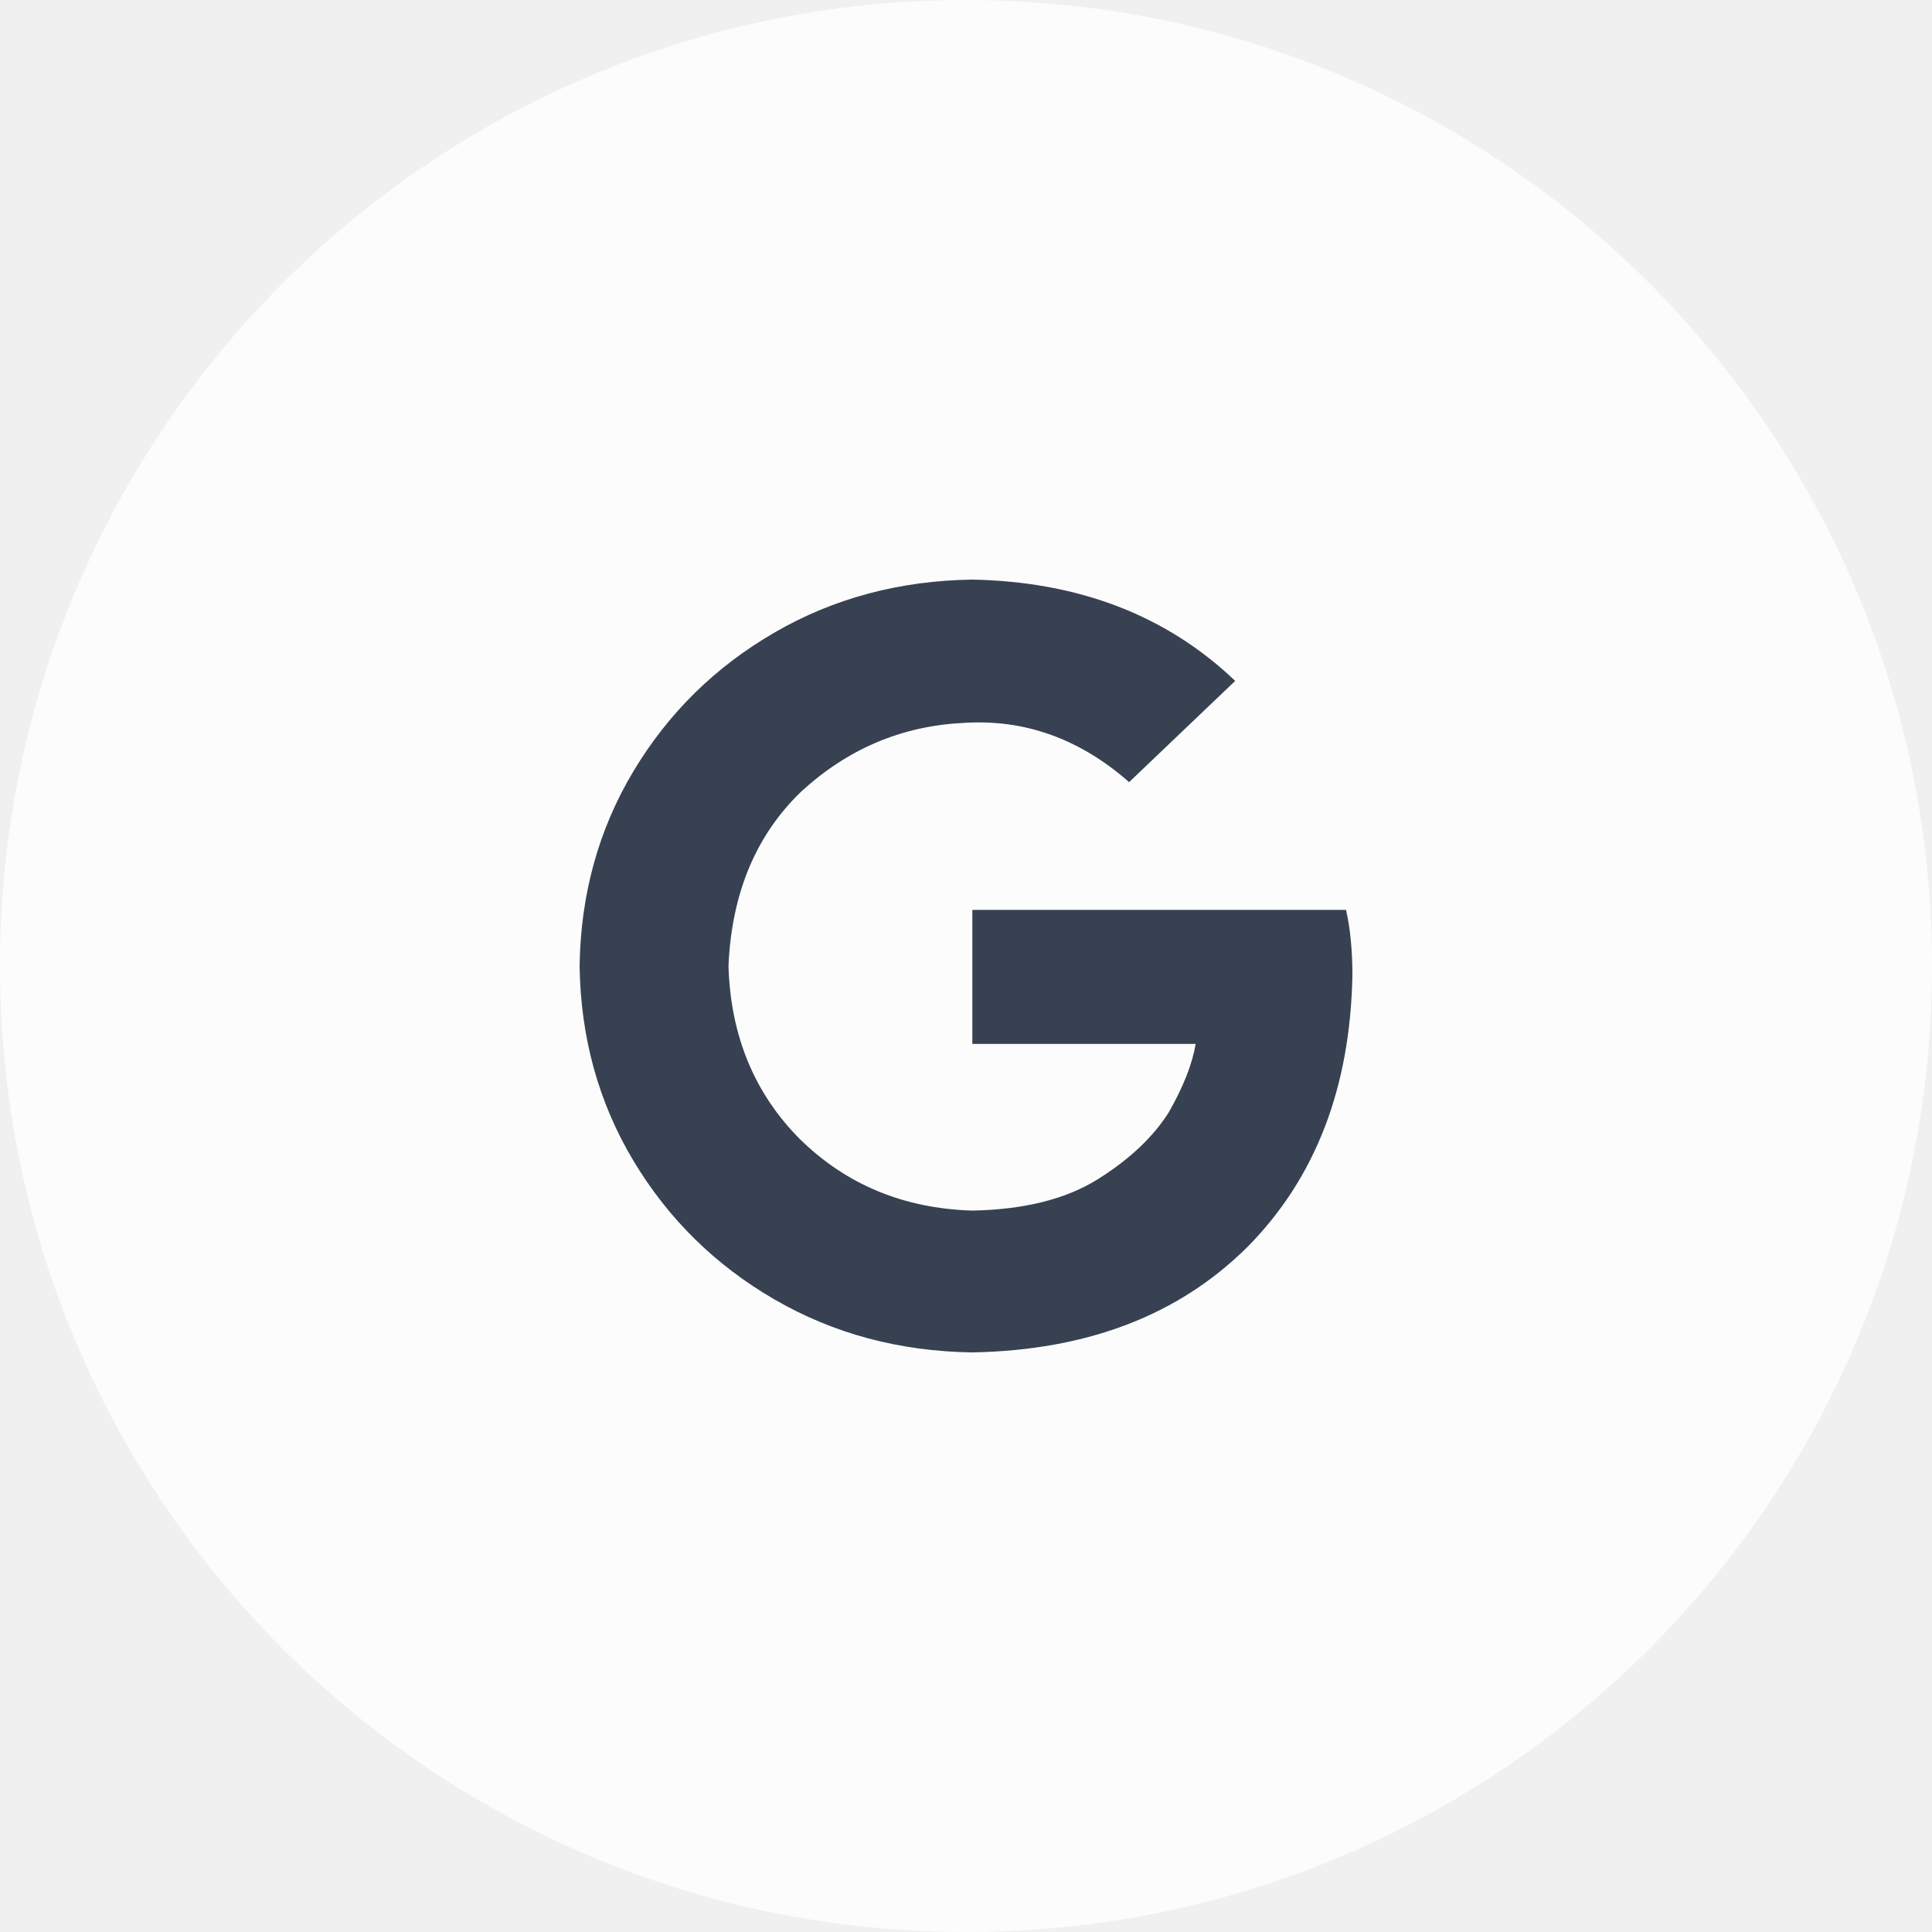
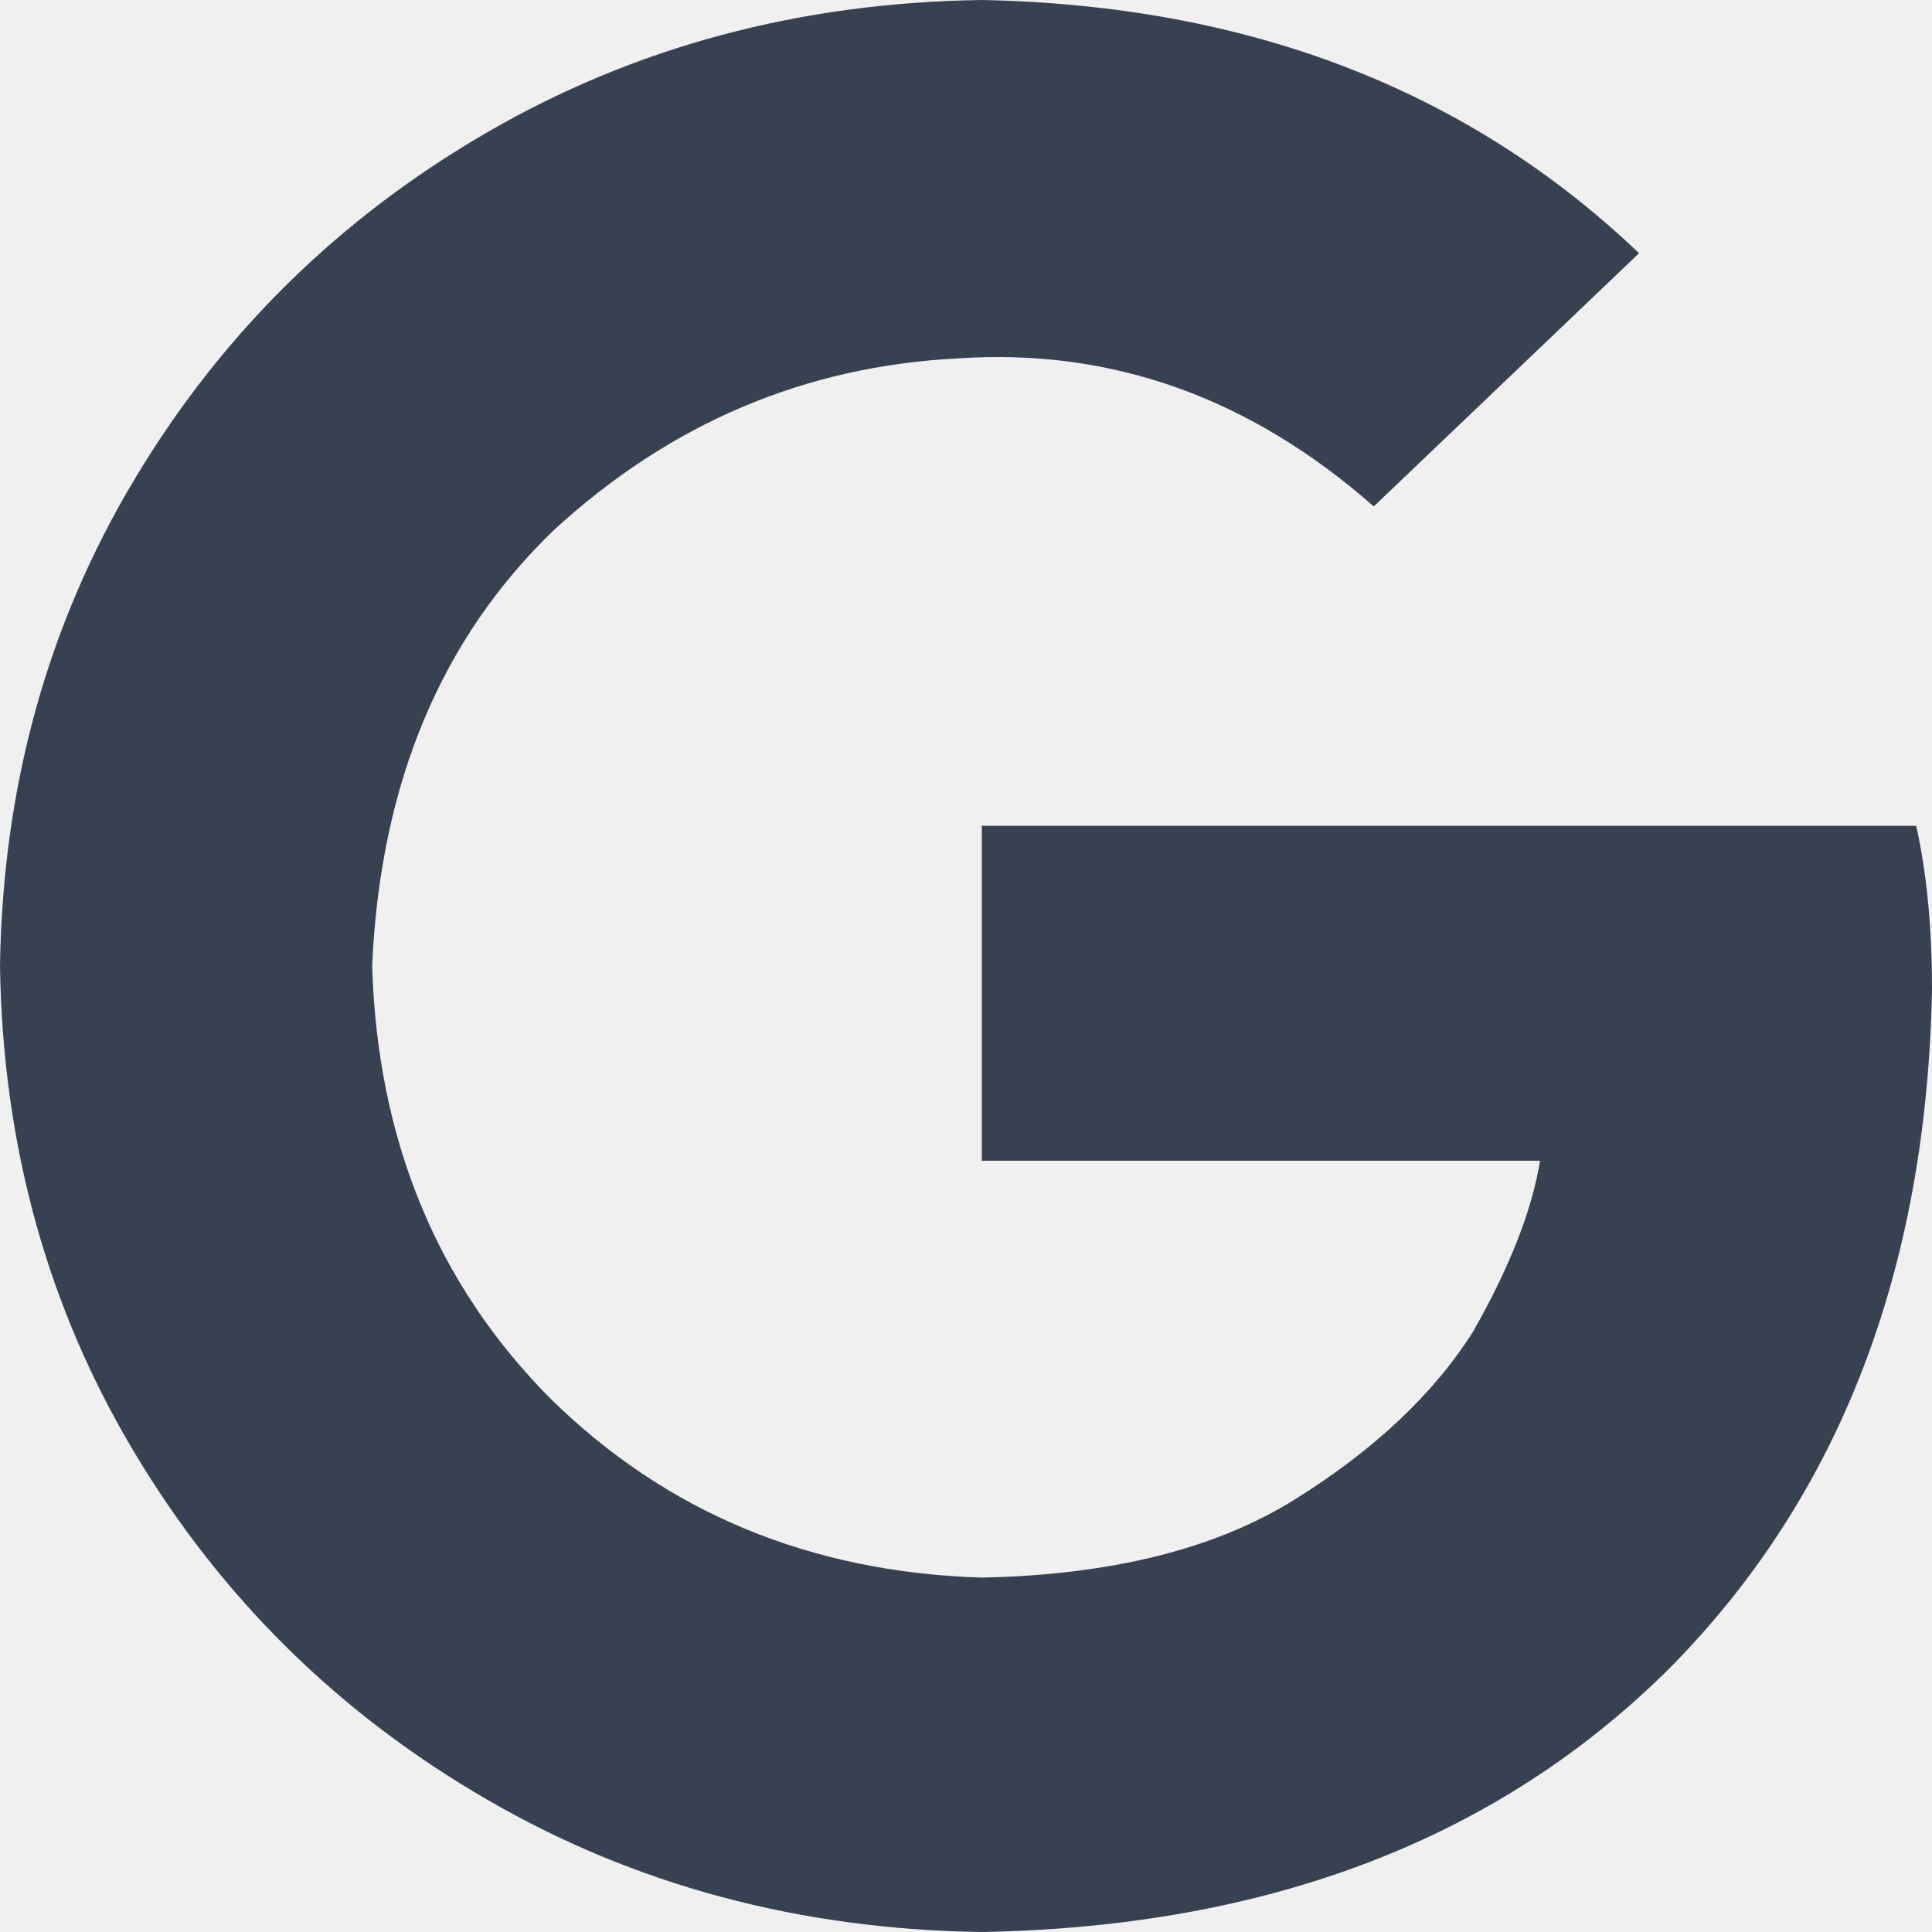
- <svg xmlns="http://www.w3.org/2000/svg" width="35" height="35" viewBox="0 0 35 35" fill="none">
-   <rect width="35" height="35" rx="17.5" fill="white" fill-opacity="0.8" />
-   <path d="M24.5 17.669C24.462 19.702 23.831 21.339 22.607 22.581C21.363 23.823 19.7 24.462 17.615 24.5C16.295 24.481 15.1 24.161 14.029 23.54C12.958 22.919 12.107 22.082 11.475 21.028C10.844 19.974 10.519 18.798 10.5 17.5C10.519 16.202 10.844 15.025 11.475 13.972C12.107 12.918 12.958 12.081 14.029 11.46C15.1 10.839 16.295 10.519 17.615 10.5C19.546 10.538 21.134 11.149 22.377 12.335L20.455 14.169C19.556 13.379 18.552 13.021 17.443 13.097C16.333 13.153 15.358 13.567 14.516 14.339C13.694 15.129 13.254 16.183 13.197 17.5C13.235 18.761 13.665 19.805 14.488 20.633C15.329 21.461 16.372 21.894 17.615 21.931C18.552 21.913 19.307 21.724 19.881 21.367C20.455 21.009 20.885 20.605 21.172 20.153C21.44 19.683 21.602 19.269 21.66 18.911H17.615V16.484H24.385C24.462 16.823 24.5 17.218 24.5 17.669Z" fill="#374151" />
+ <svg xmlns="http://www.w3.org/2000/svg" width="16" height="16" viewBox="0 0 16 16" fill="none">
+   <path d="M16 8.194C15.956 10.516 15.235 12.387 13.836 13.806C12.415 15.226 10.514 15.957 8.131 16C6.623 15.979 5.257 15.613 4.033 14.903C2.809 14.194 1.836 13.237 1.115 12.032C0.393 10.828 0.022 9.484 0 8C0.022 6.516 0.393 5.172 1.115 3.968C1.836 2.763 2.809 1.806 4.033 1.097C5.257 0.387 6.623 0.021 8.131 1.49012e-08C10.339 0.043 12.153 0.742 13.574 2.097L11.377 4.194C10.35 3.29 9.202 2.882 7.934 2.968C6.667 3.032 5.552 3.505 4.59 4.387C3.65 5.29 3.148 6.495 3.082 8C3.126 9.441 3.617 10.634 4.557 11.581C5.519 12.527 6.71 13.021 8.131 13.065C9.202 13.043 10.066 12.828 10.721 12.419C11.377 12.011 11.869 11.548 12.197 11.032C12.503 10.495 12.688 10.021 12.754 9.613H8.131V6.839H15.869C15.956 7.226 16 7.677 16 8.194Z" fill="#374151" />
</svg>
